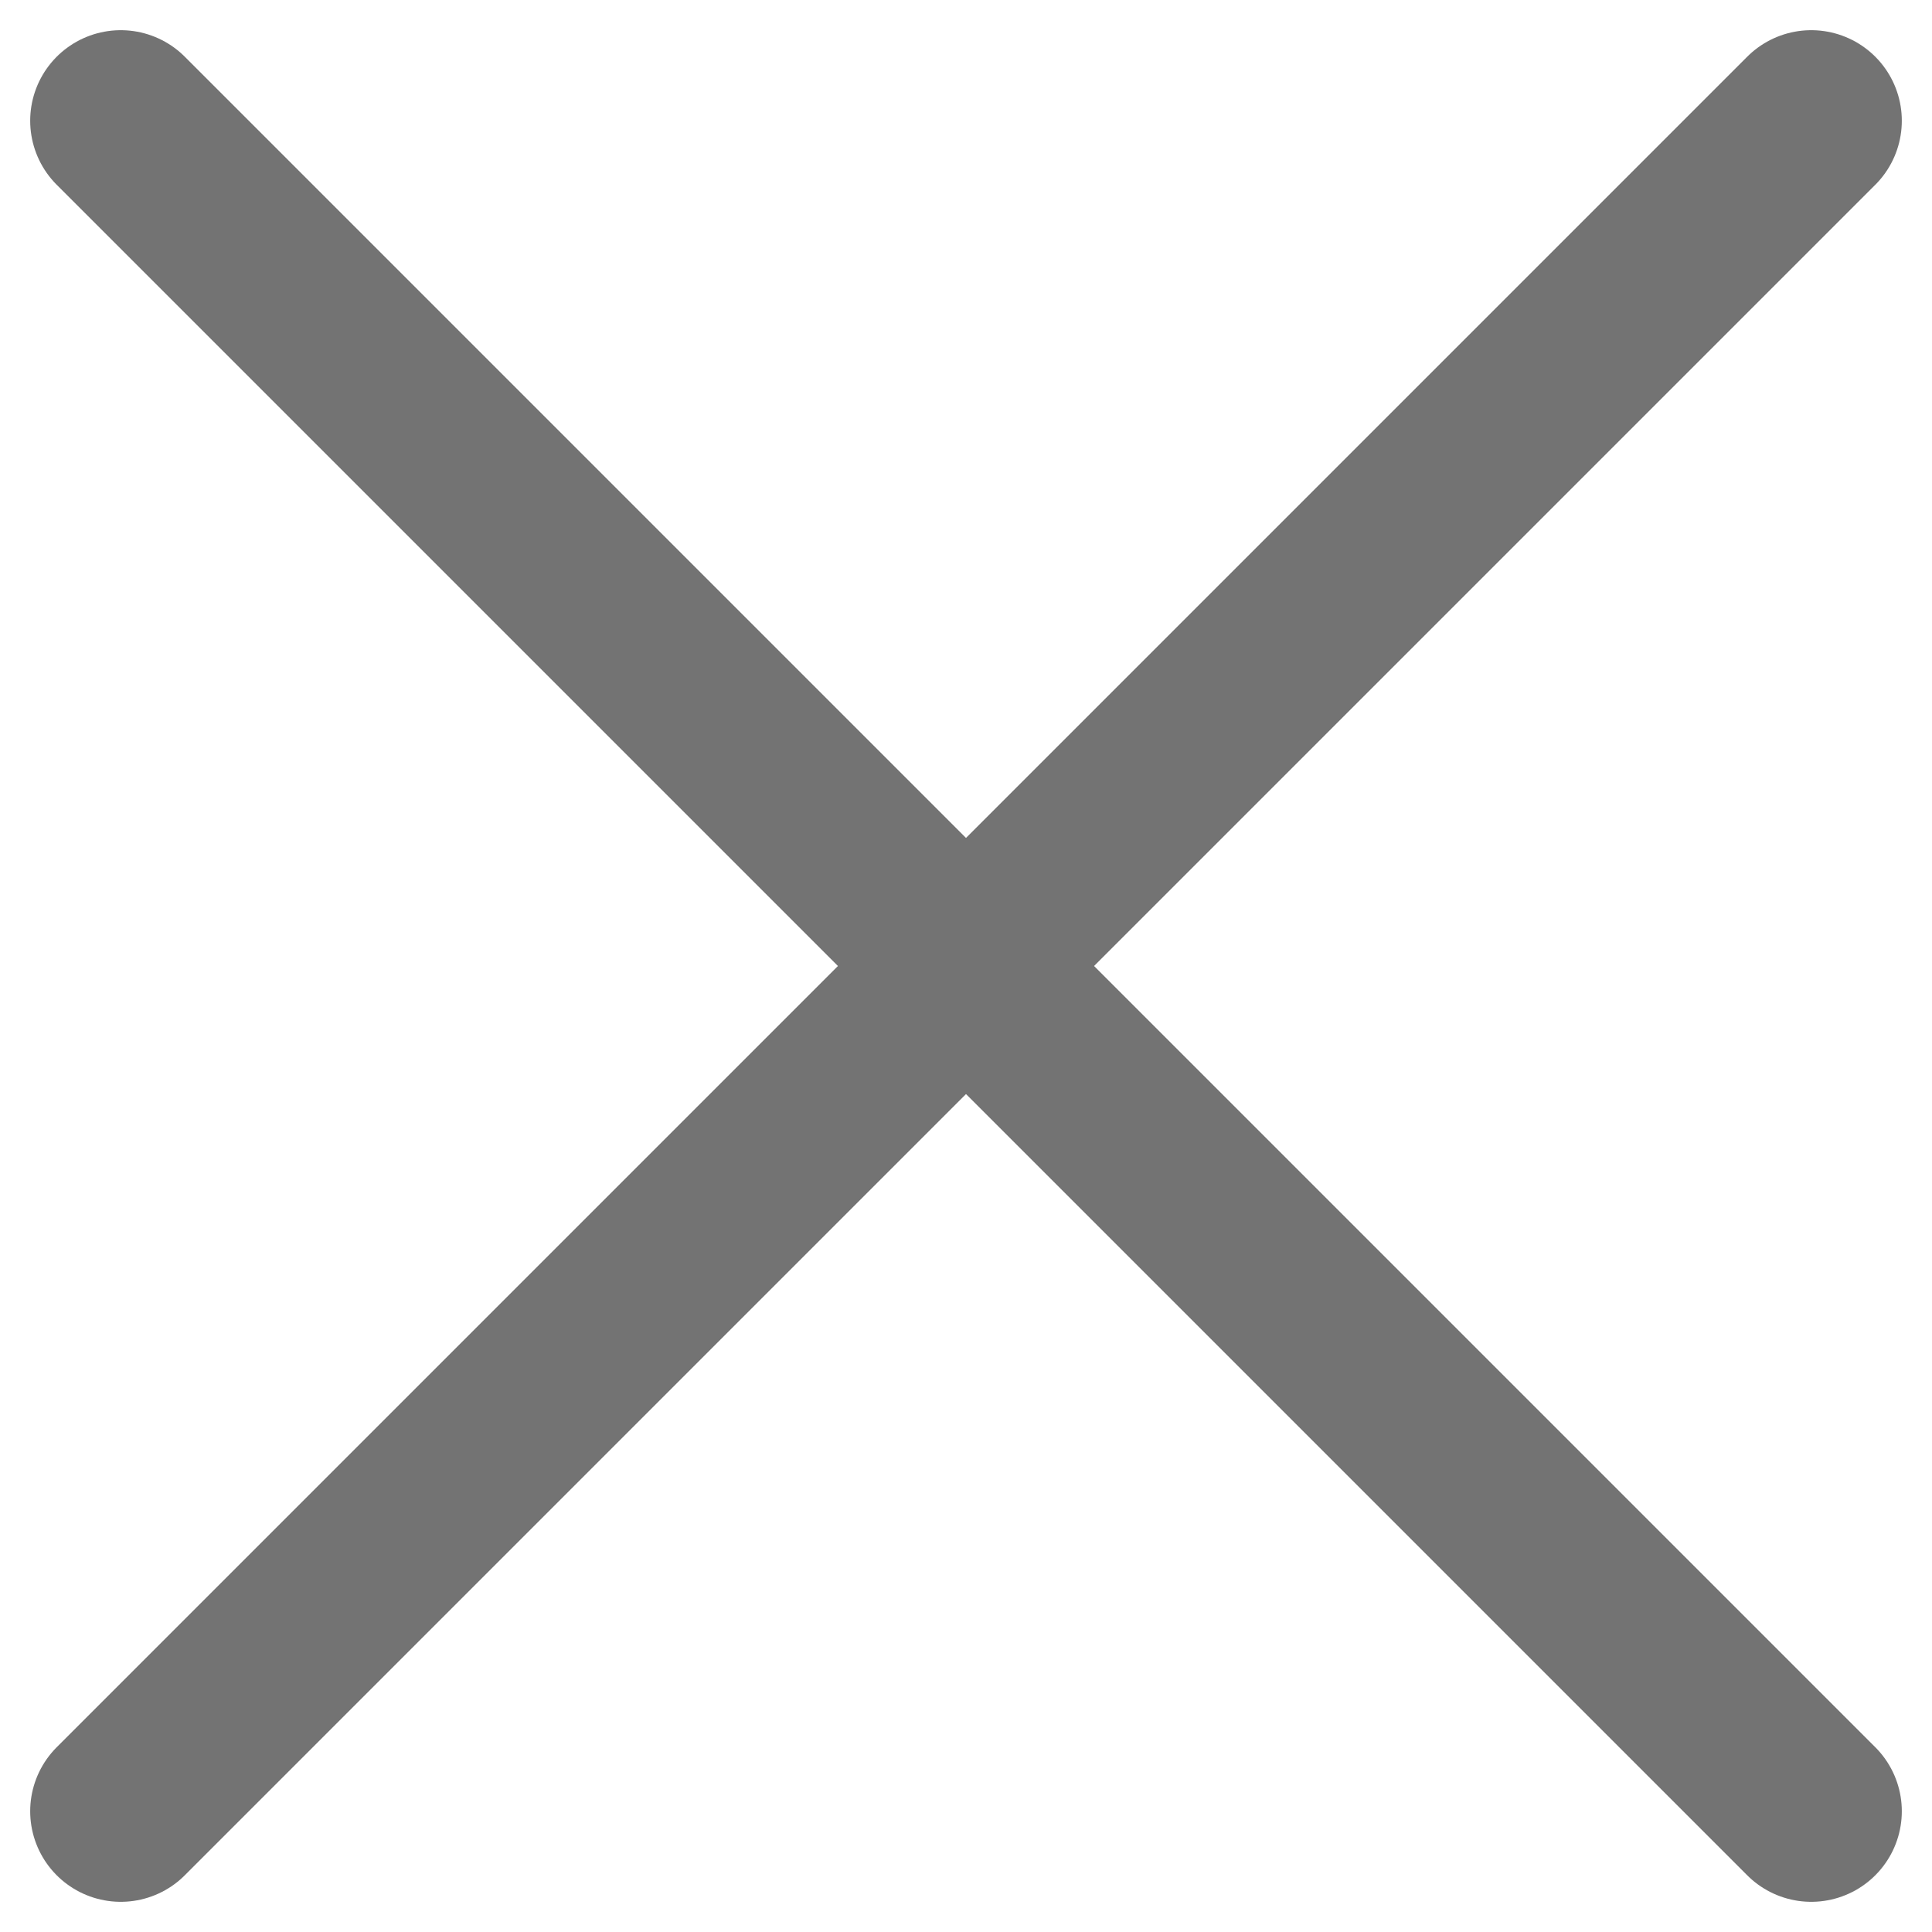
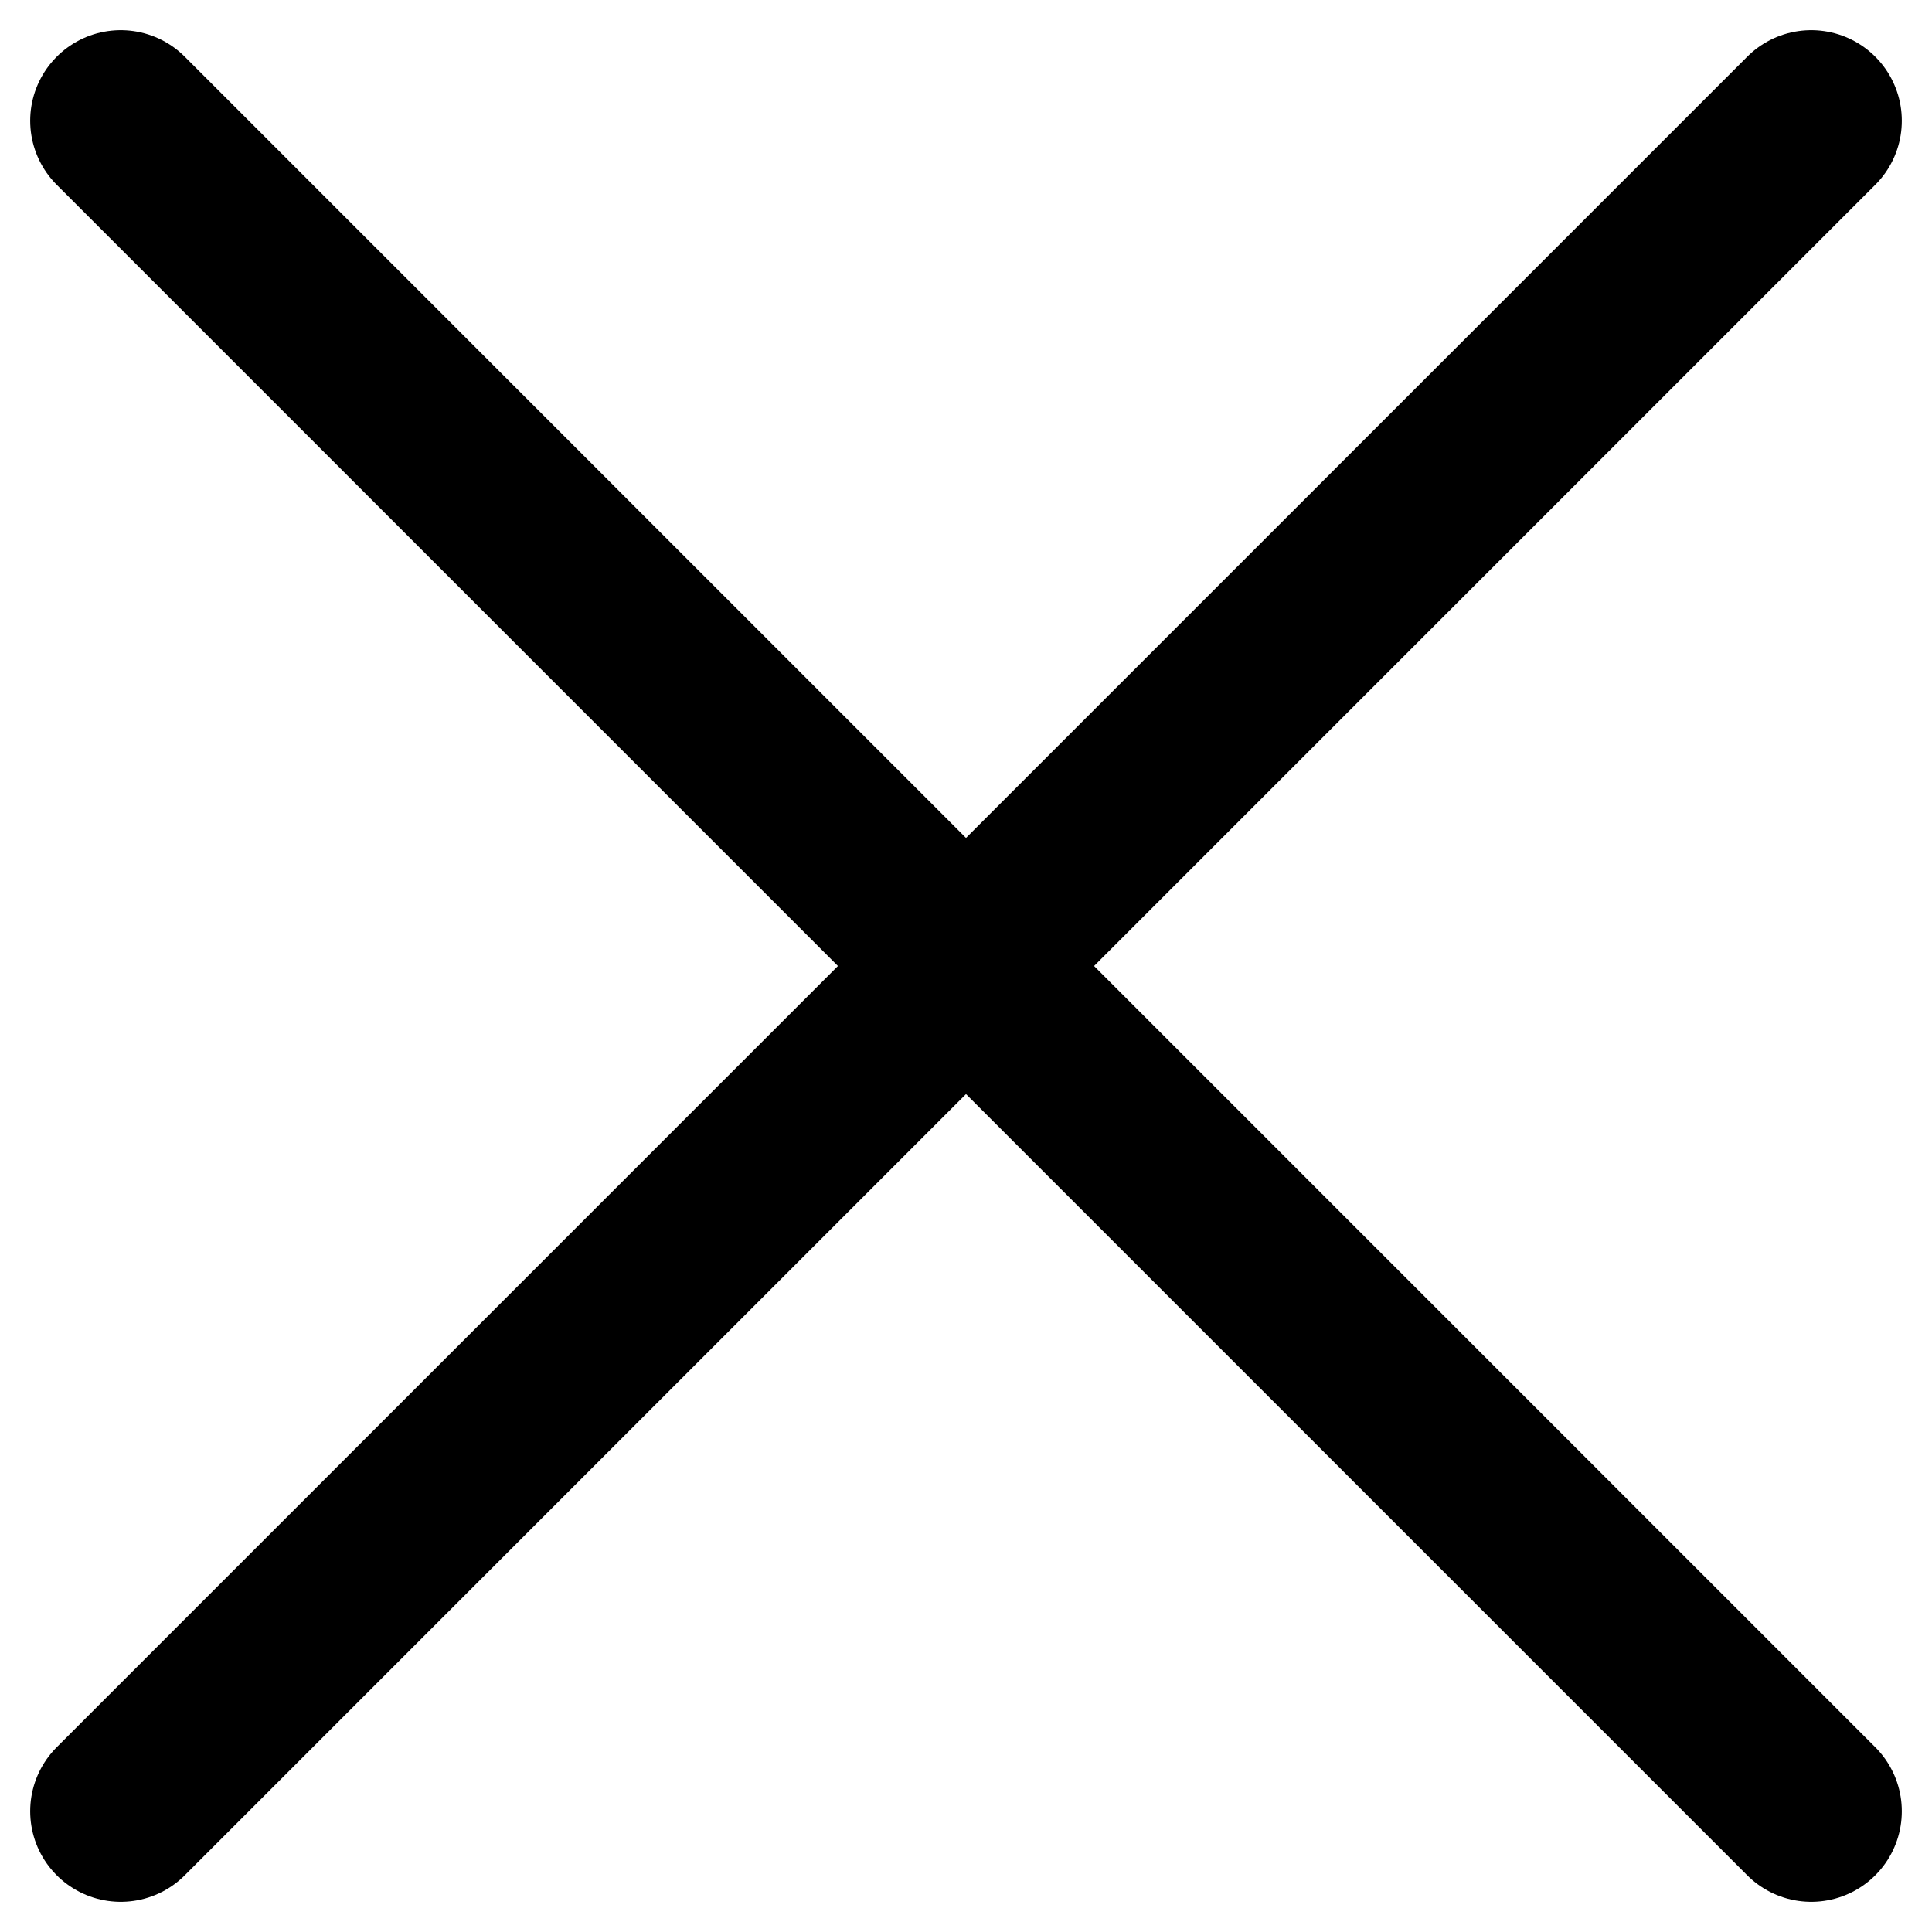
<svg xmlns="http://www.w3.org/2000/svg" width="16" height="16" fill="none" viewBox="0 0 16 16">
-   <path stroke="#737373" stroke-linecap="round" stroke-linejoin="round" stroke-width="1.5" d="M1 15 15 1m0 14L1 1" />
+   <path stroke="currentColor" stroke-linecap="round" stroke-linejoin="round" stroke-width="1.5" d="M1 15 15 1m0 14L1 1" />
</svg>
